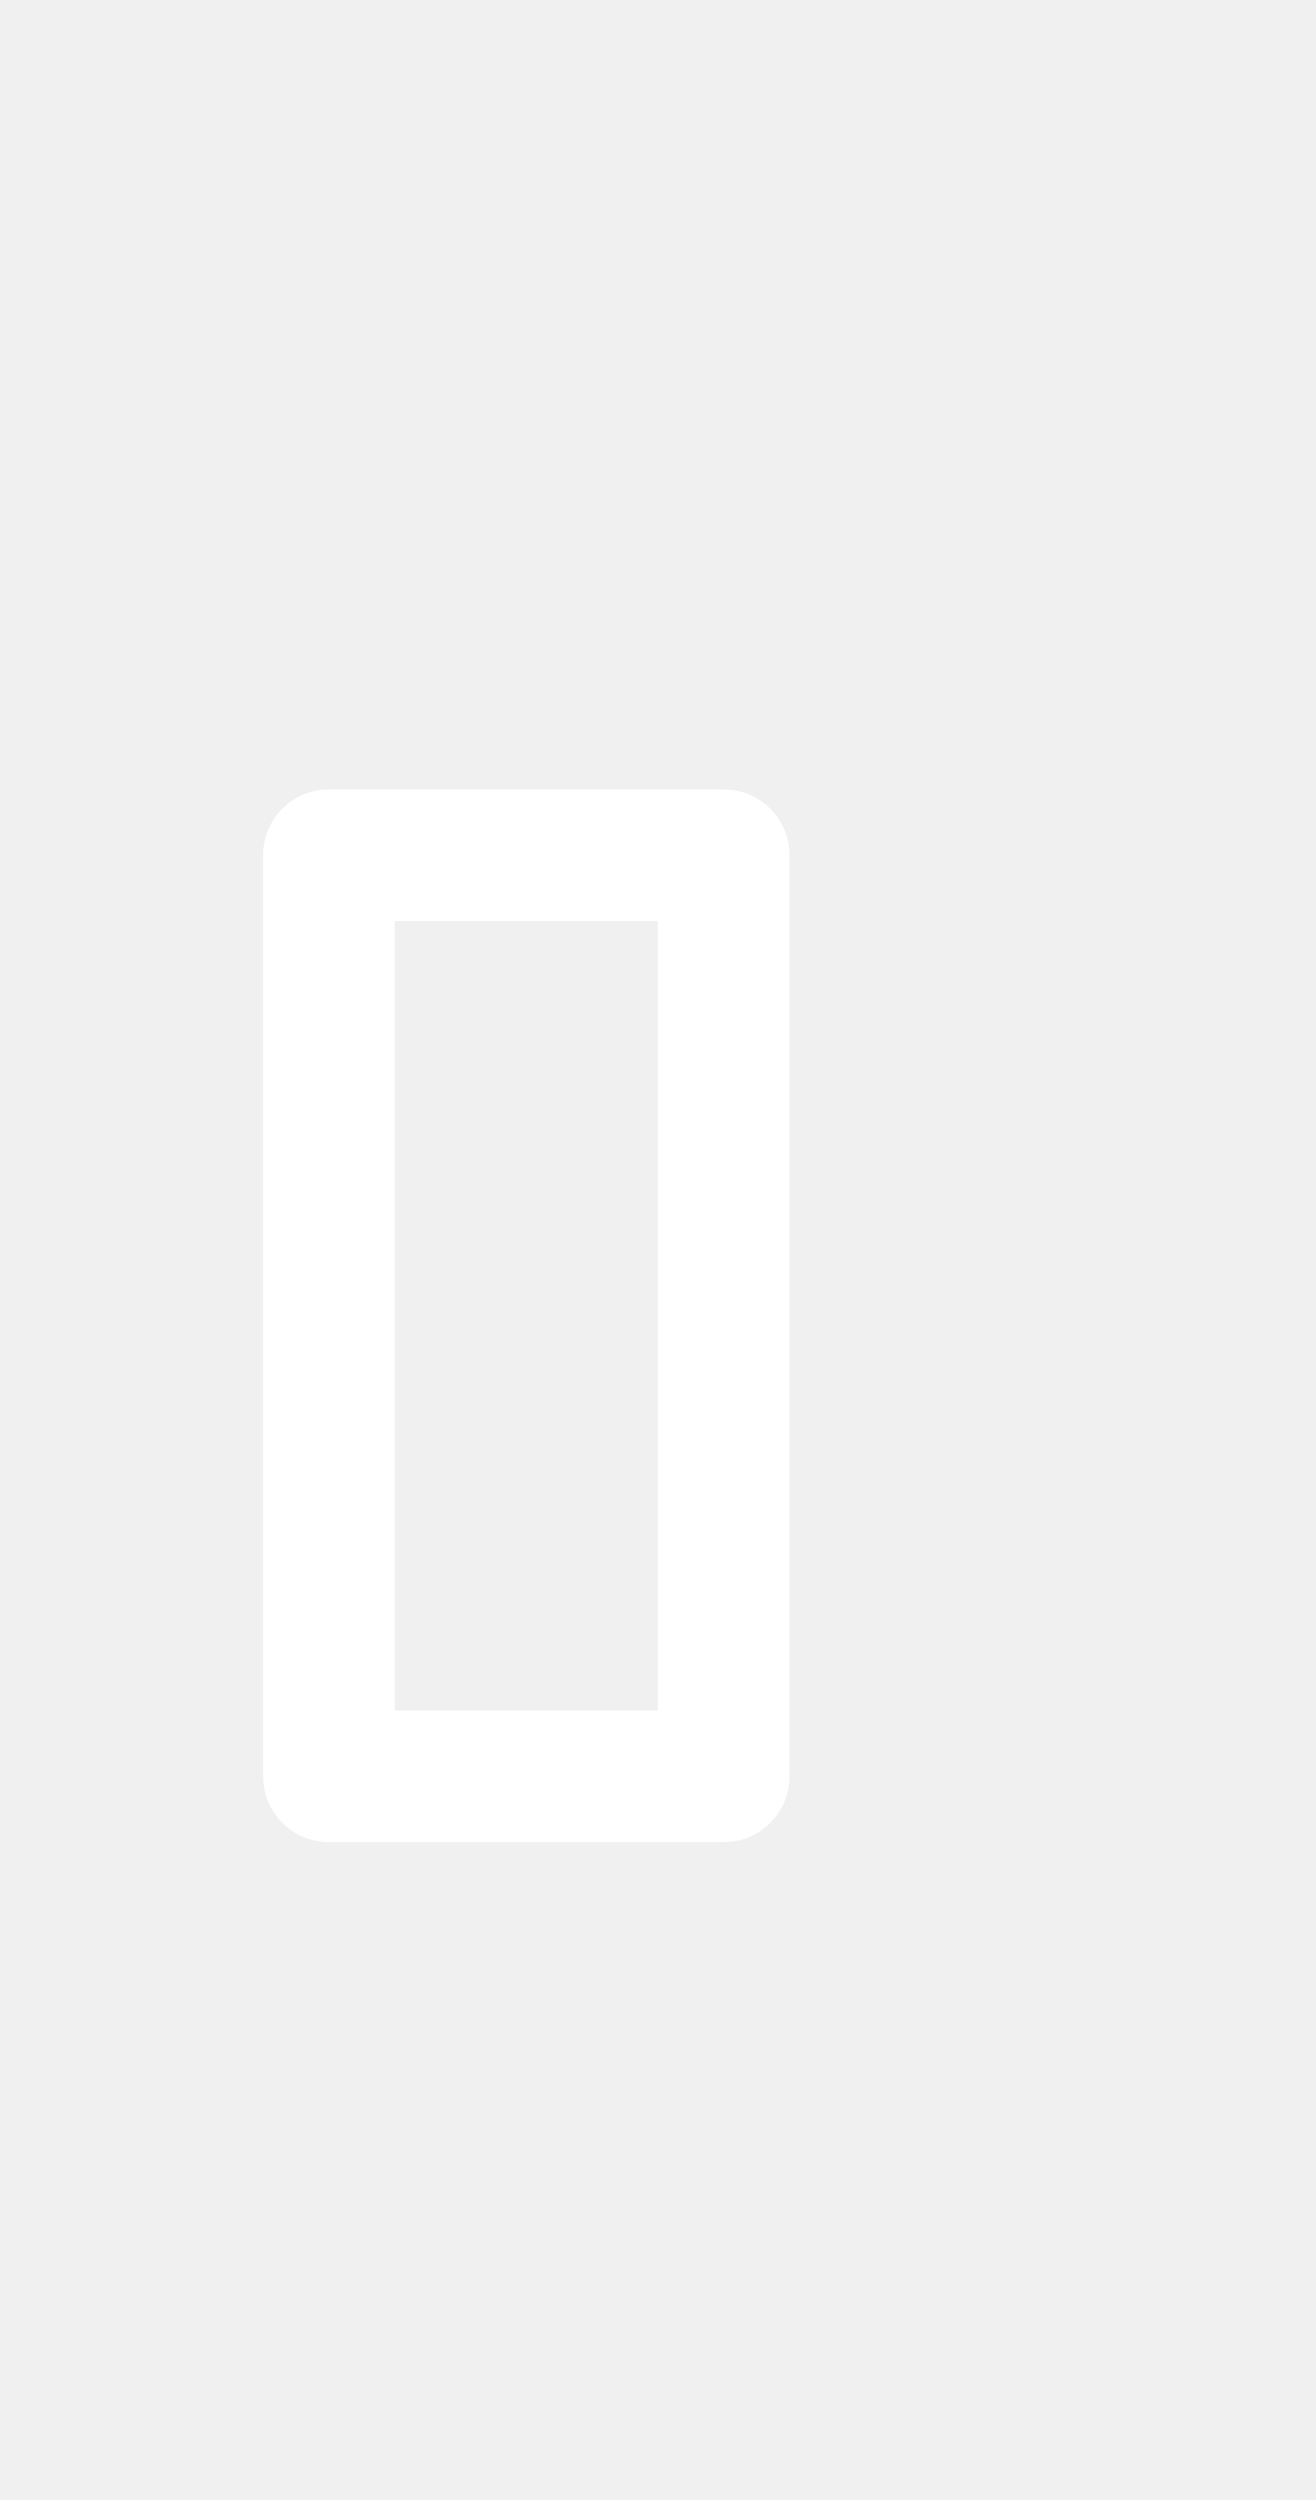
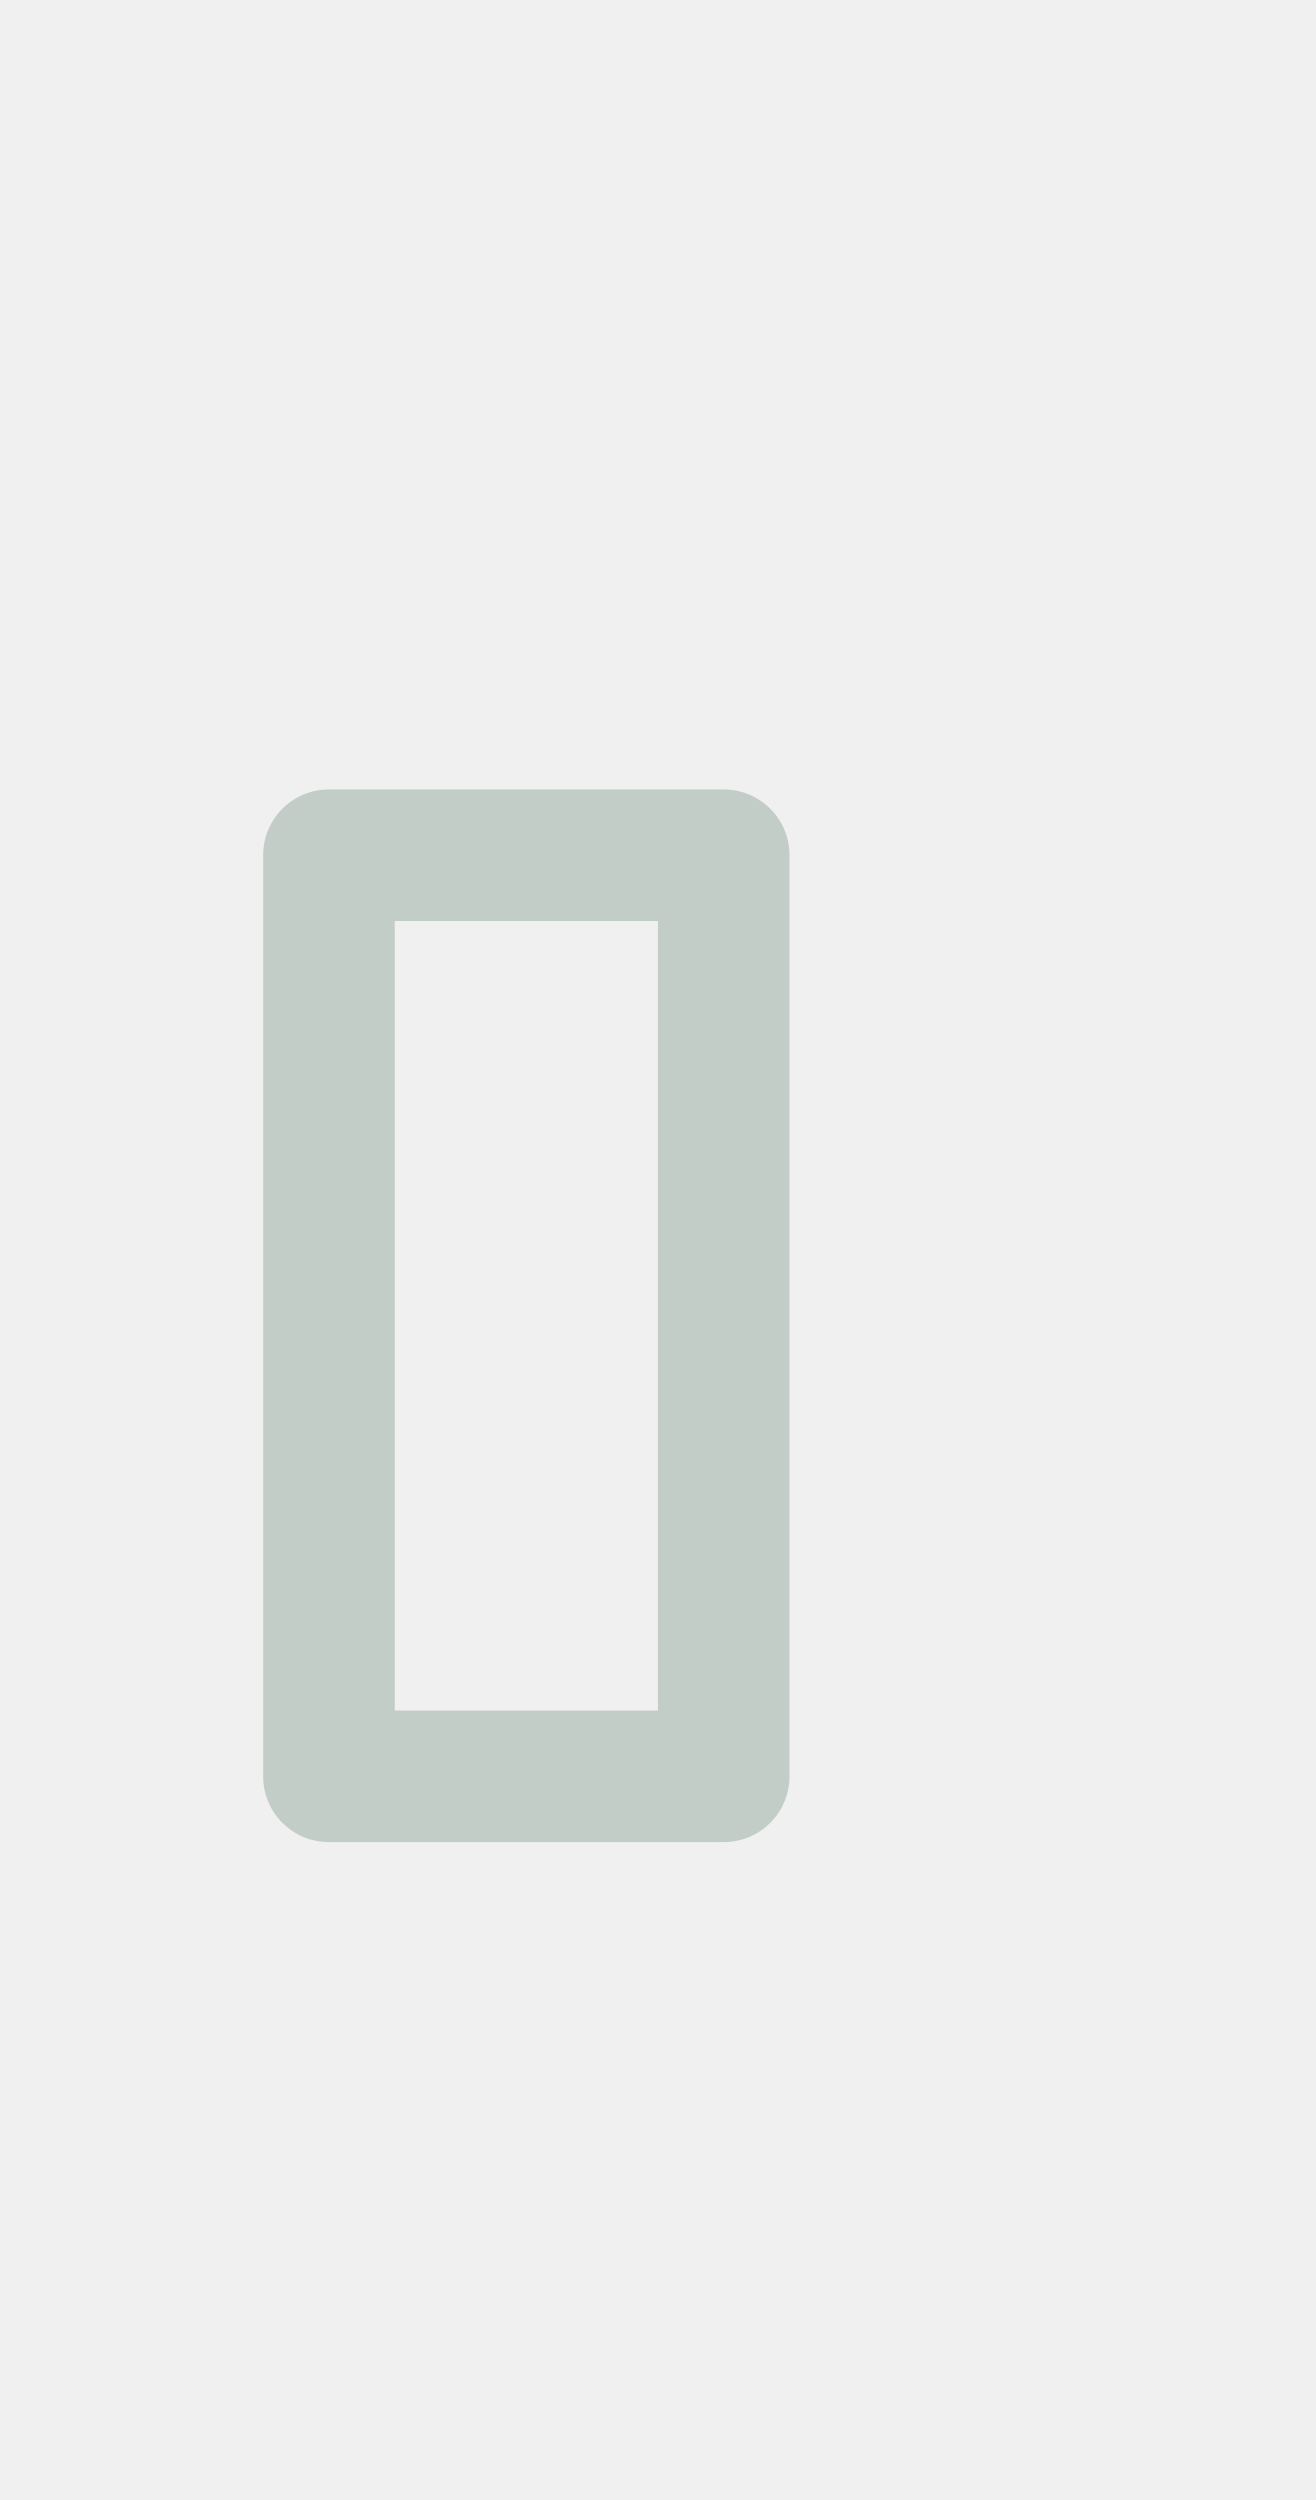
<svg xmlns="http://www.w3.org/2000/svg" width="10" height="19">
  <defs>
    <clipPath>
-       <rect width="10" height="19" x="20" y="1033.36" opacity="0.12" fill="#2e8b57" color="#d3dae3" />
+       <rect width="10" height="19" x="20" y="1033.36" opacity="0.12" fill="#2e8b57" color="#c3cdc8" />
    </clipPath>
  </defs>
  <g transform="translate(0,-1033.362)">
-     <path d="M 2.5 6 C 2.223 6 2 6.223 2 6.5 L 2 13.5 C 2 13.777 2.223 14 2.5 14 L 5.5 14 C 5.777 14 6 13.777 6 13.5 L 6 6.5 C 6 6.223 5.777 6 5.5 6 L 2.5 6 z M 3 7 L 5 7 L 5 13 L 3 13 L 3 7 z " transform="translate(0,1033.362)" fill="#ffffff" />
+     <path d="M 2.5 6 C 2.223 6 2 6.223 2 6.5 L 2 13.5 C 2 13.777 2.223 14 2.5 14 L 5.5 14 C 5.777 14 6 13.777 6 13.5 L 6 6.5 C 6 6.223 5.777 6 5.5 6 L 2.5 6 z M 3 7 L 5 7 L 5 13 L 3 13 L 3 7 z " transform="translate(0,1033.362)" fill="#c3cdc8" />
  </g>
</svg>
